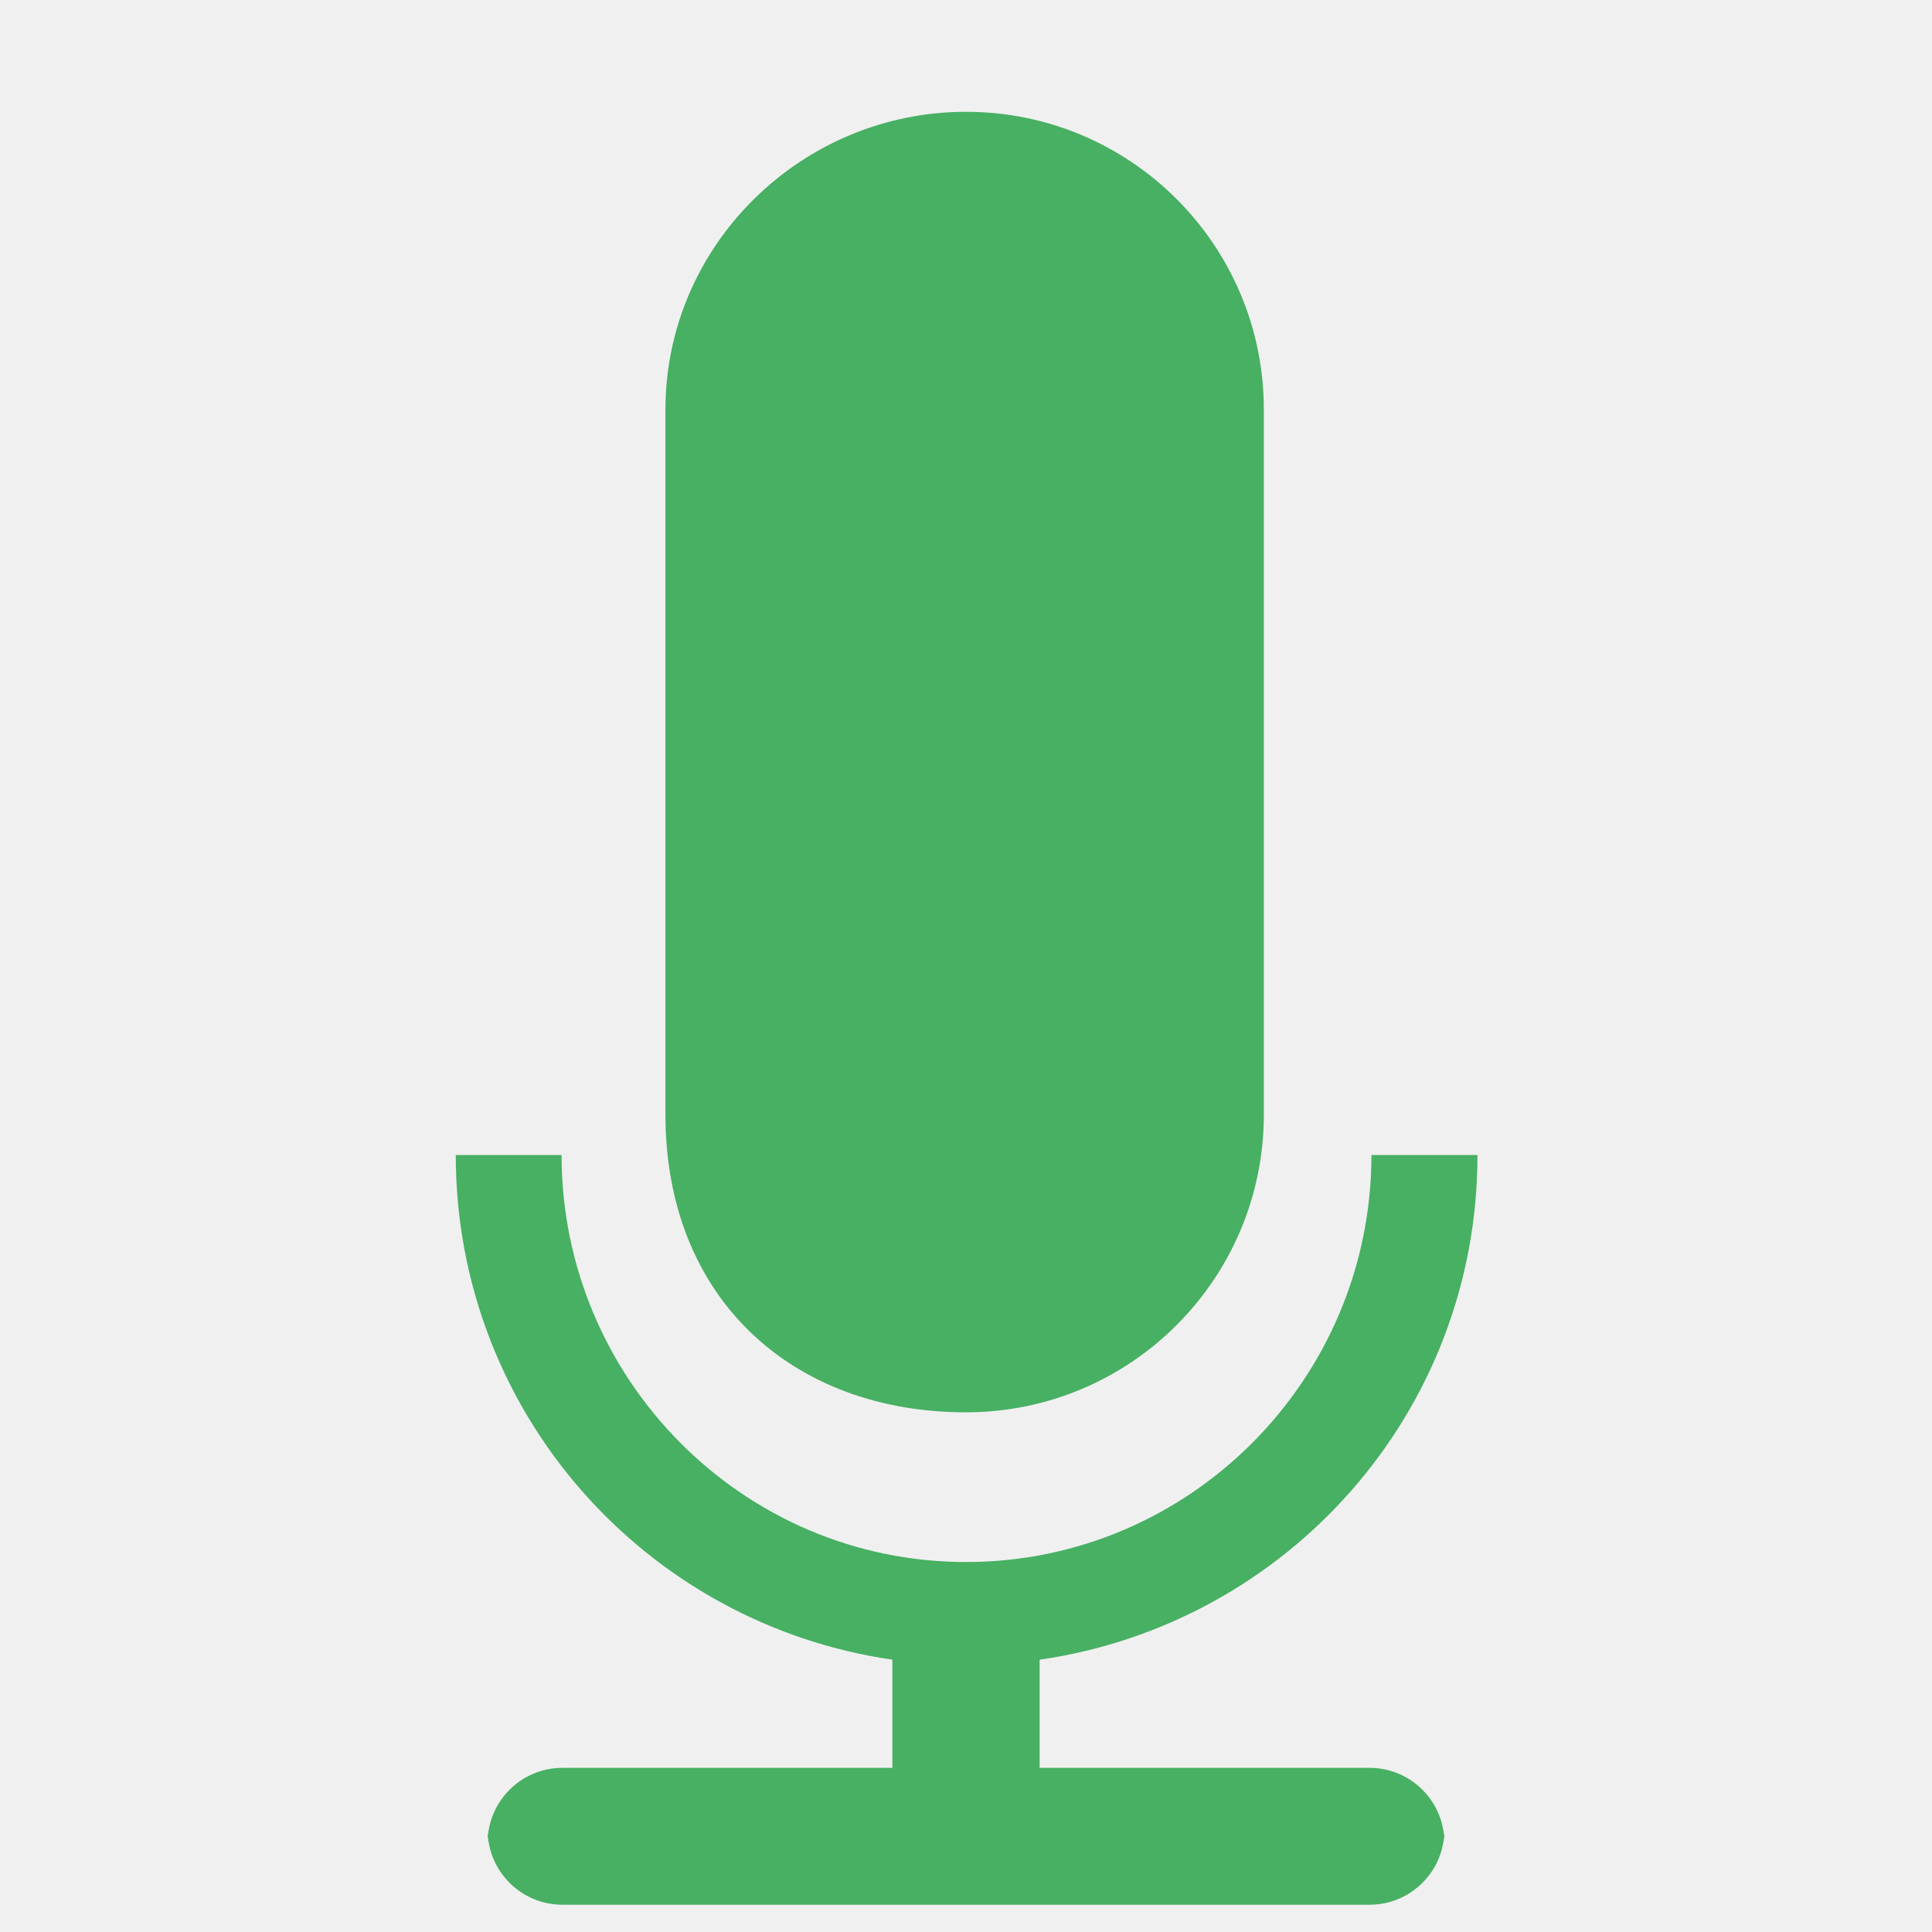
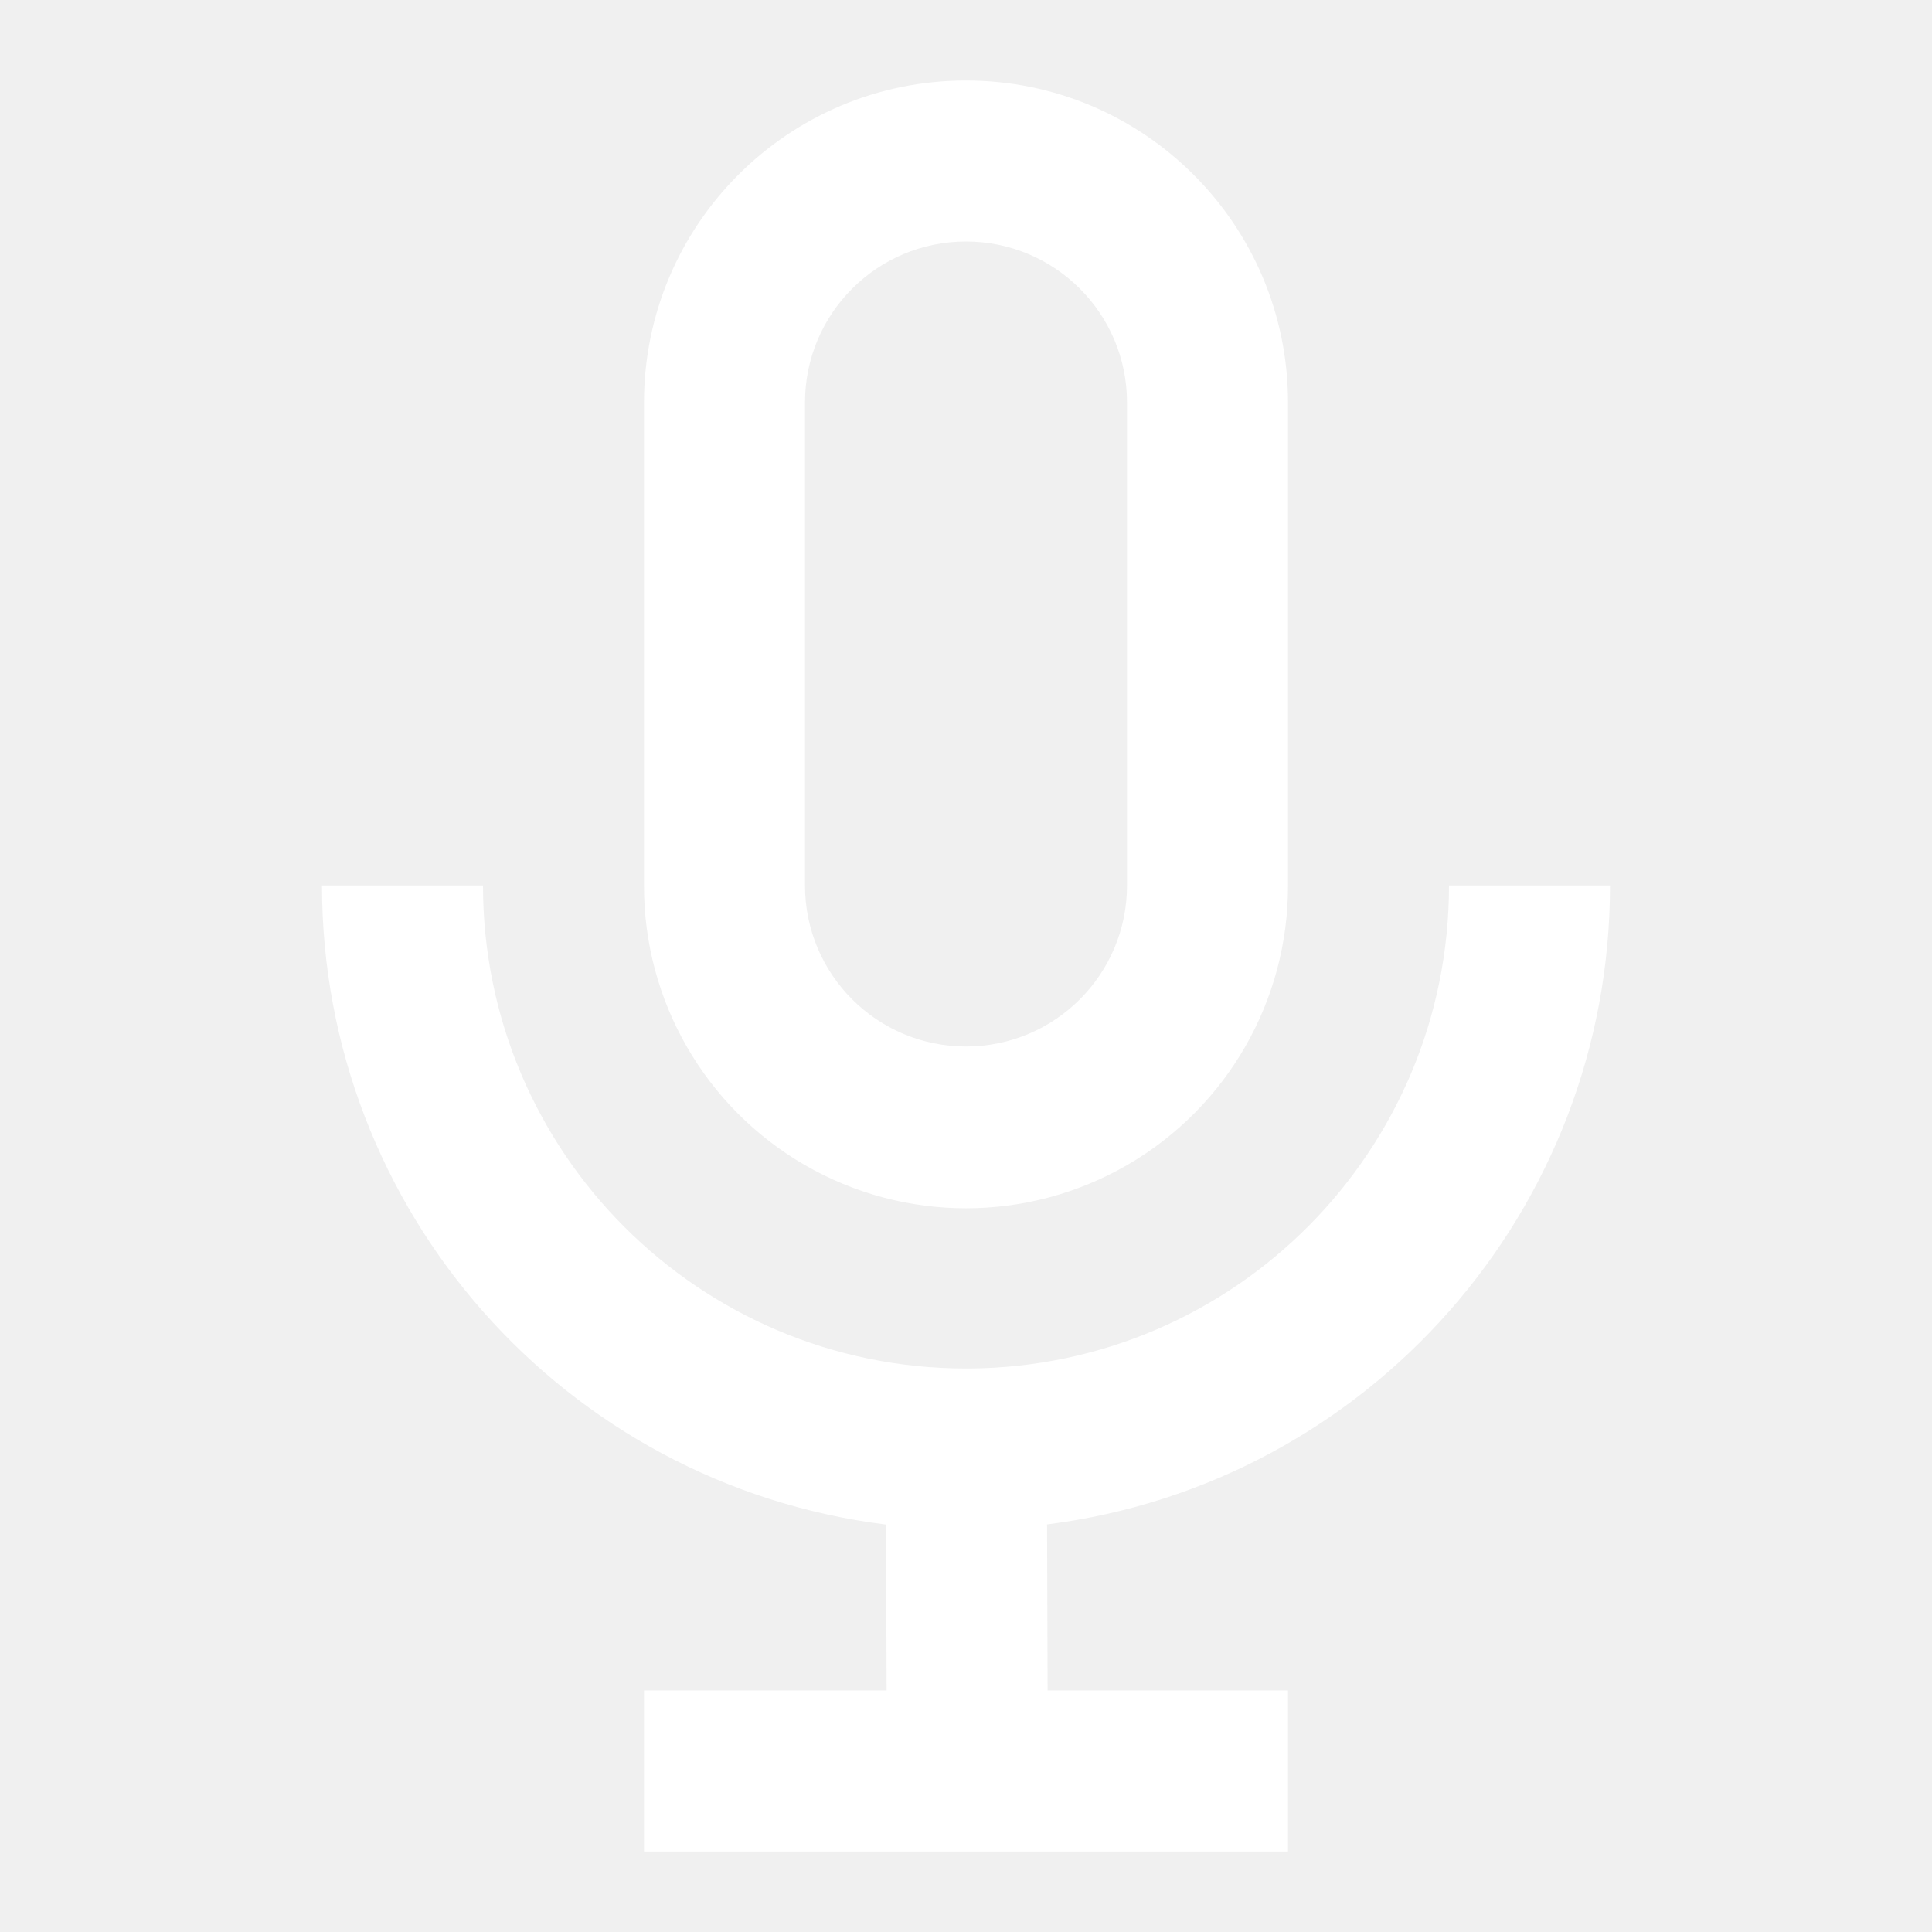
- <svg xmlns="http://www.w3.org/2000/svg" version="1.1" id="Layer_1" x="0px" y="0px" width="141.732px" height="141.732px" viewBox="0 0 141.732 141.732" enable-background="new 0 0 141.732 141.732" xml:space="preserve">
-   <path opacity="0.9" fill="#13A354" enable-background="new    " d="M65.466,121.756L65.466,121.756z" />
-   <path opacity="0.9" fill="#13A354" enable-background="new    " d="M76.266,121.756L76.266,121.756z" />
-   <path opacity="0.9" fill="#34A853" enable-background="new    " d="M48.816,81.758c0,13.483,9.3,21.85,22.05,21.85  c12.067,0,21.85-9.783,21.85-21.85V67.875V35.612v-5.56c0-12.067-9.783-21.85-21.85-21.85s-22.05,9.783-22.05,21.85v37.689  C48.816,67.741,48.816,81.758,48.816,81.758z" />
-   <path opacity="0.9" fill="#34A853" enable-background="new    " d="M65.466,121.756v7.934H41.263c-3.032,0-5.49,2.458-5.49,5.49  v-0.941c0,3.035,2.458,5.493,5.49,5.493h59.206c3.032,0,5.49-2.458,5.49-5.493v0.941c0-3.032-2.458-5.49-5.49-5.49H76.266v-7.934  c18.165-2.619,32.122-18.135,32.122-37.023h-7.779c0,16.427-13.316,29.858-29.743,29.858c-16.387,0-29.67-13.431-29.67-29.858h-7.76  c0,18.888,13.923,34.404,32.044,37.023" />
+ <svg xmlns="http://www.w3.org/2000/svg" t="1674375903462" class="icon" viewBox="0 0 1024 1024" version="1.1" p-id="2682" width="200" height="200">
+   <path d="M469.632 808.064A341.376 341.376 0 0 1 170.667 469.333h85.333a256 256 0 0 0 256 256h1.749A256 256 0 0 0 768 469.333h85.333a341.376 341.376 0 0 1-298.368 338.645l0.427 130.56-85.333 0.256-0.427-130.731zM512 128a85.333 85.333 0 0 0-85.333 85.333v256a85.333 85.333 0 1 0 170.667 0V213.333a85.333 85.333 0 0 0-85.333-85.333z m0-85.333a170.667 170.667 0 0 1 170.667 170.667v256a170.667 170.667 0 1 1-341.333 0V213.333a170.667 170.667 0 0 1 170.667-170.667z" fill="#ffffff" p-id="2683" />
+   <path d="M341.333 981.333v-85.333h341.333v85.333z" fill="#ffffff" p-id="2684" />
</svg>
